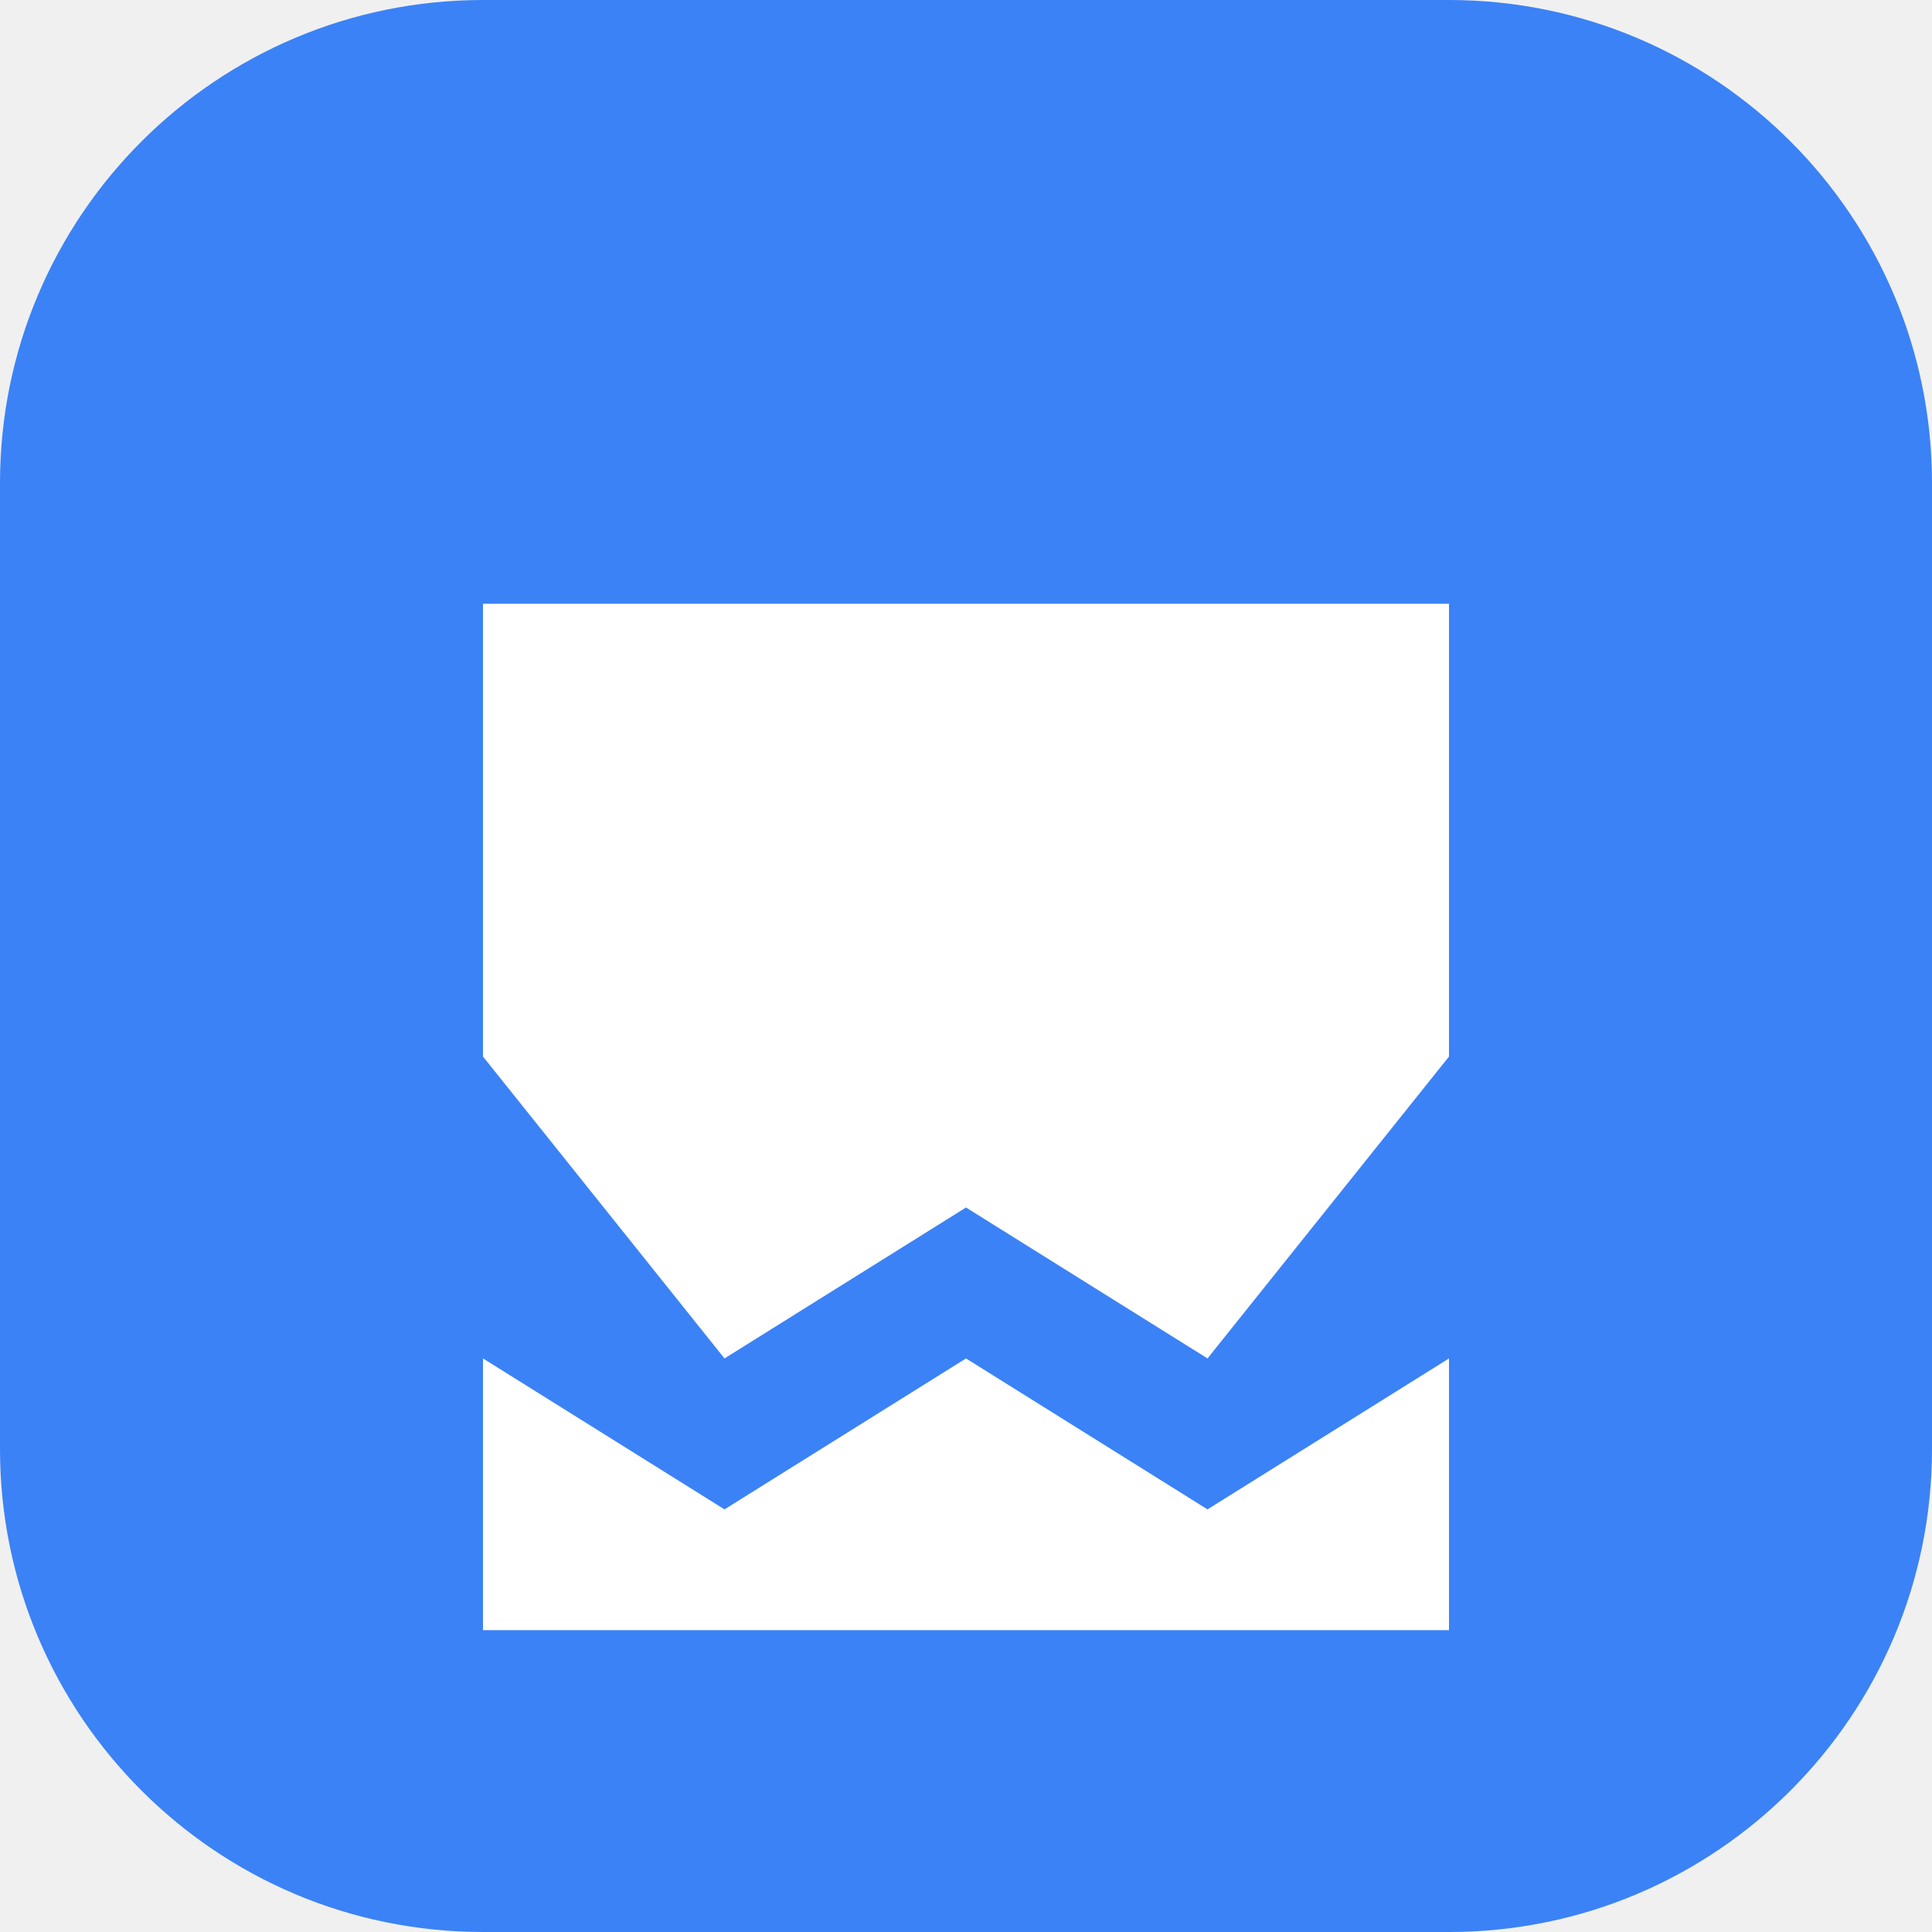
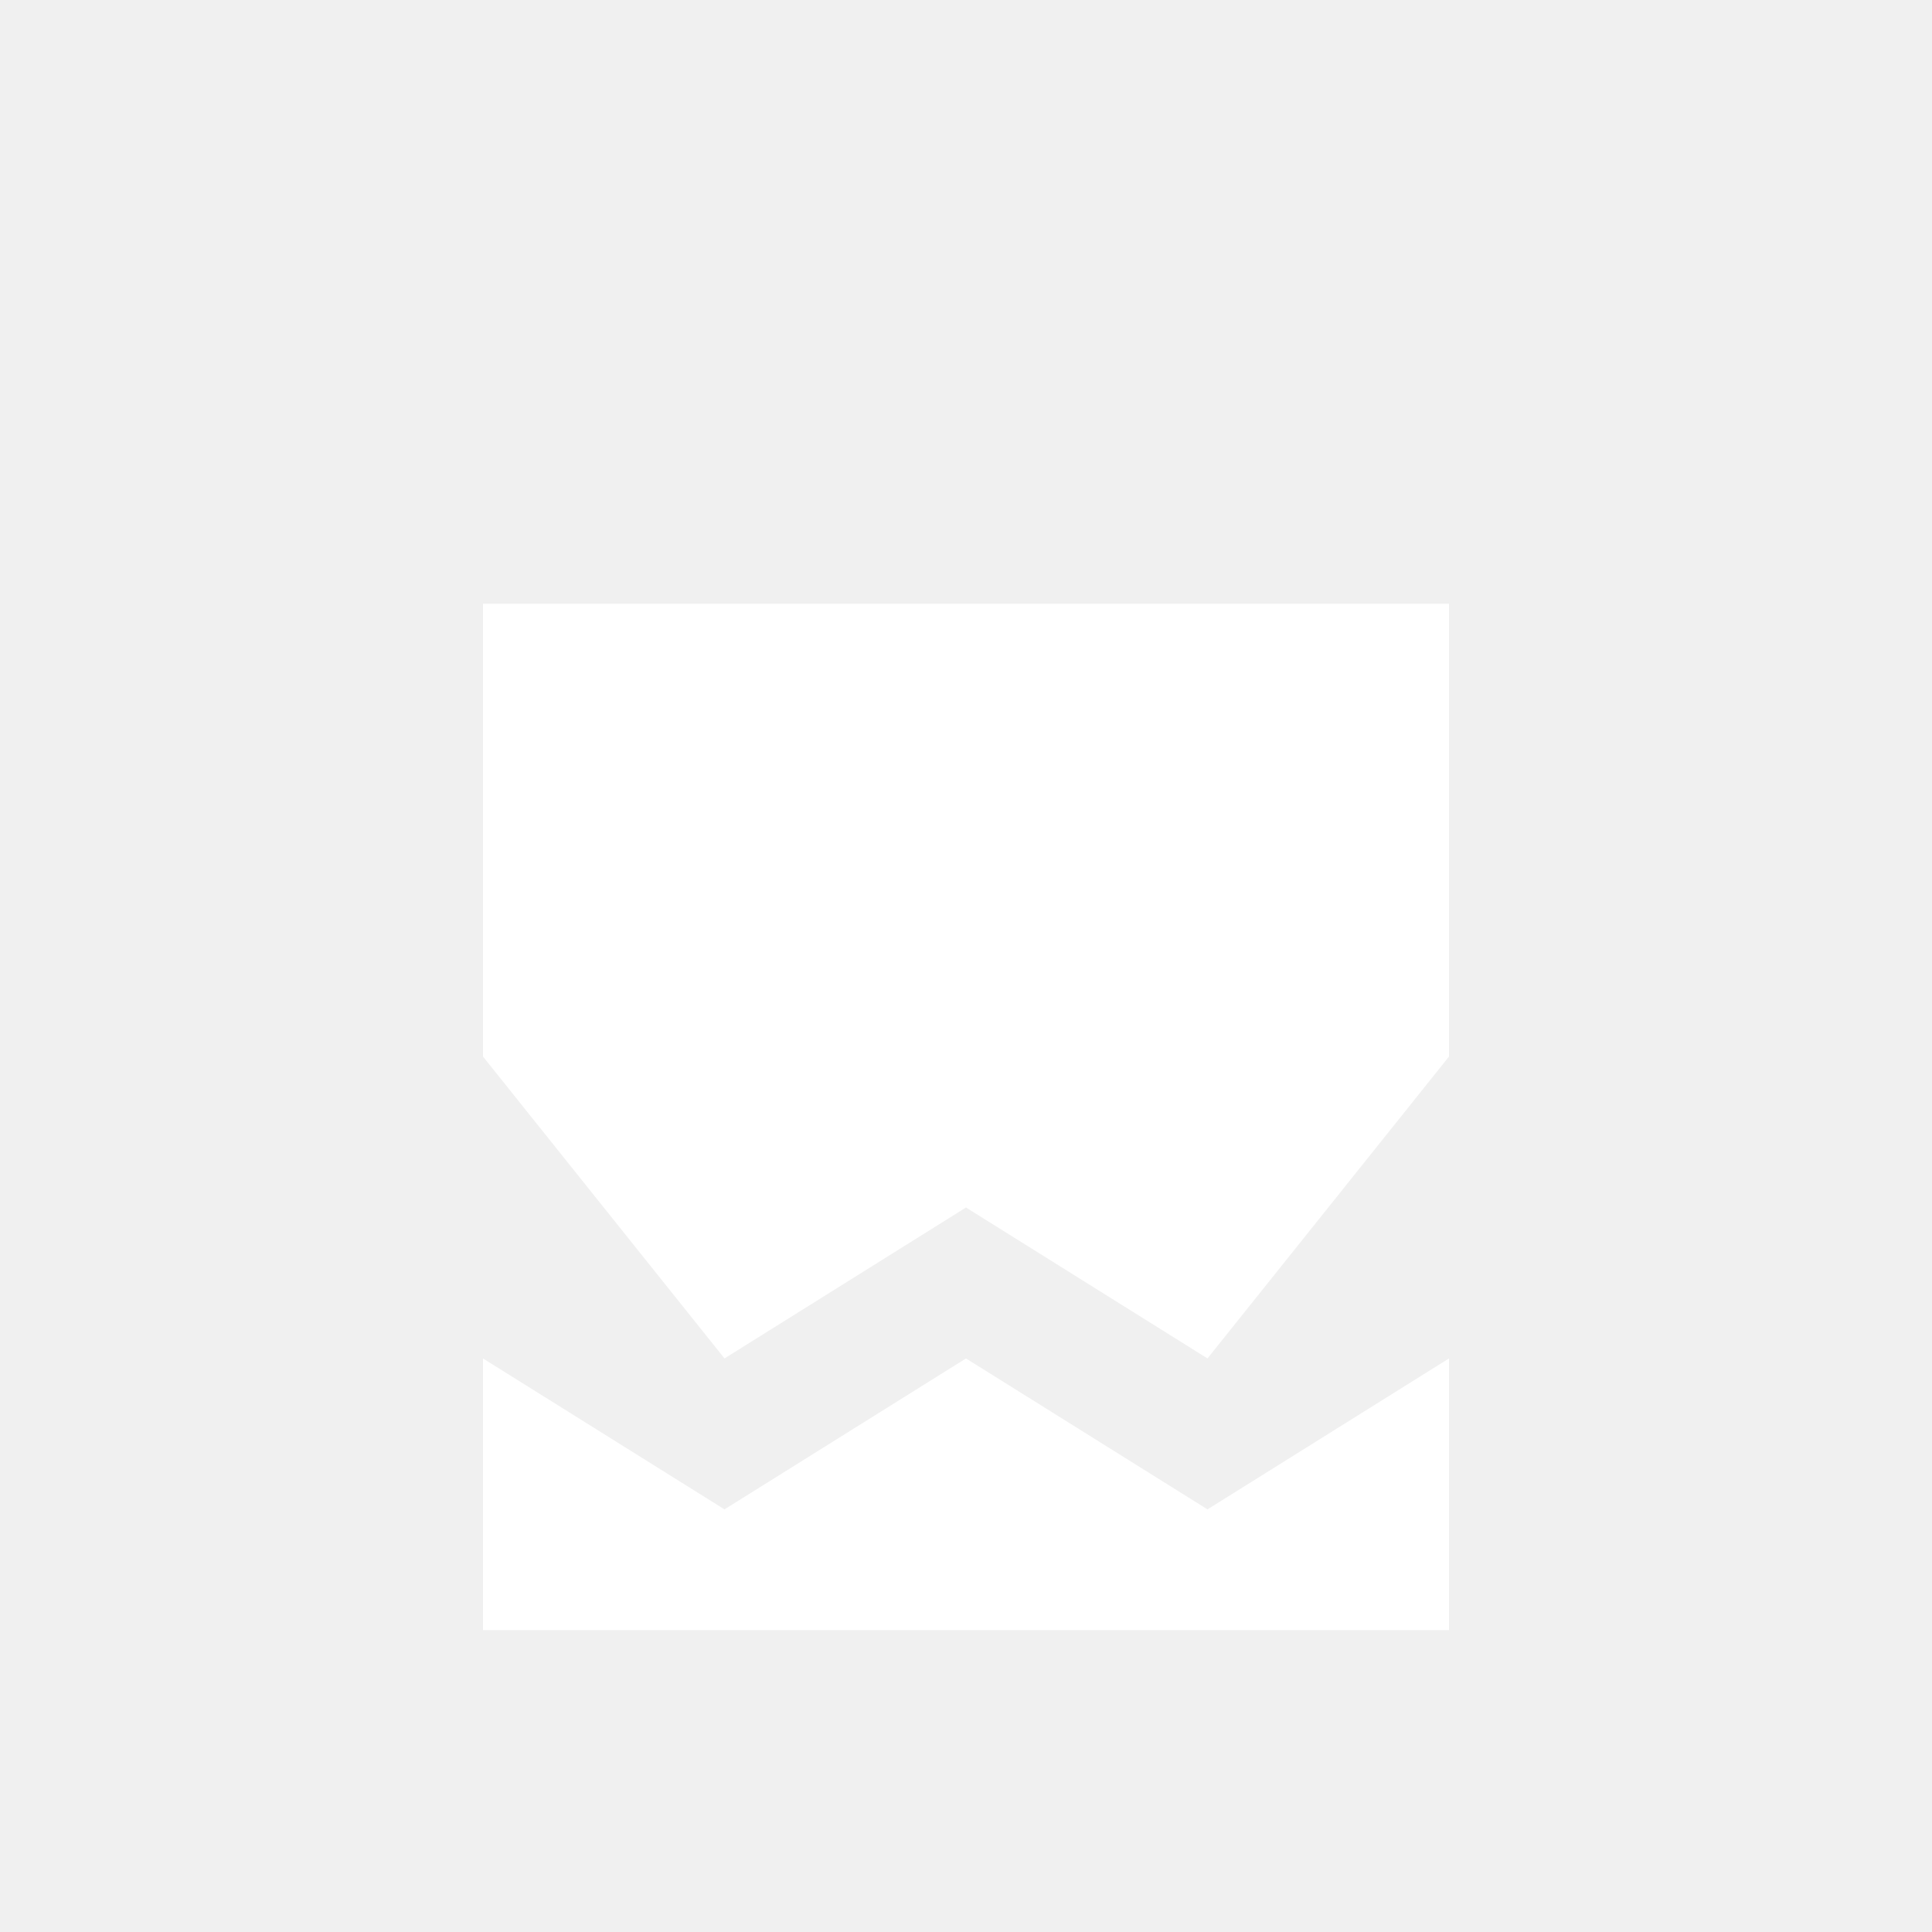
<svg xmlns="http://www.w3.org/2000/svg" viewBox="0 0 512 512" fill="none">
-   <rect width="512" height="512" rx="128" fill="#3b82f6" />
-   <path fill="#fff" d="M128 160h256v120l-64 80-64-40-64 40-64-80V160zm0 200v72h256v-72l-64 40-64-40-64 40-64-40z" />
+   <path fill="#ffffff" d="M128 160h256v120l-64 80-64-40-64 40-64-80V160zm0 200v72h256v-72l-64 40-64-40-64 40-64-40z" />
</svg>
